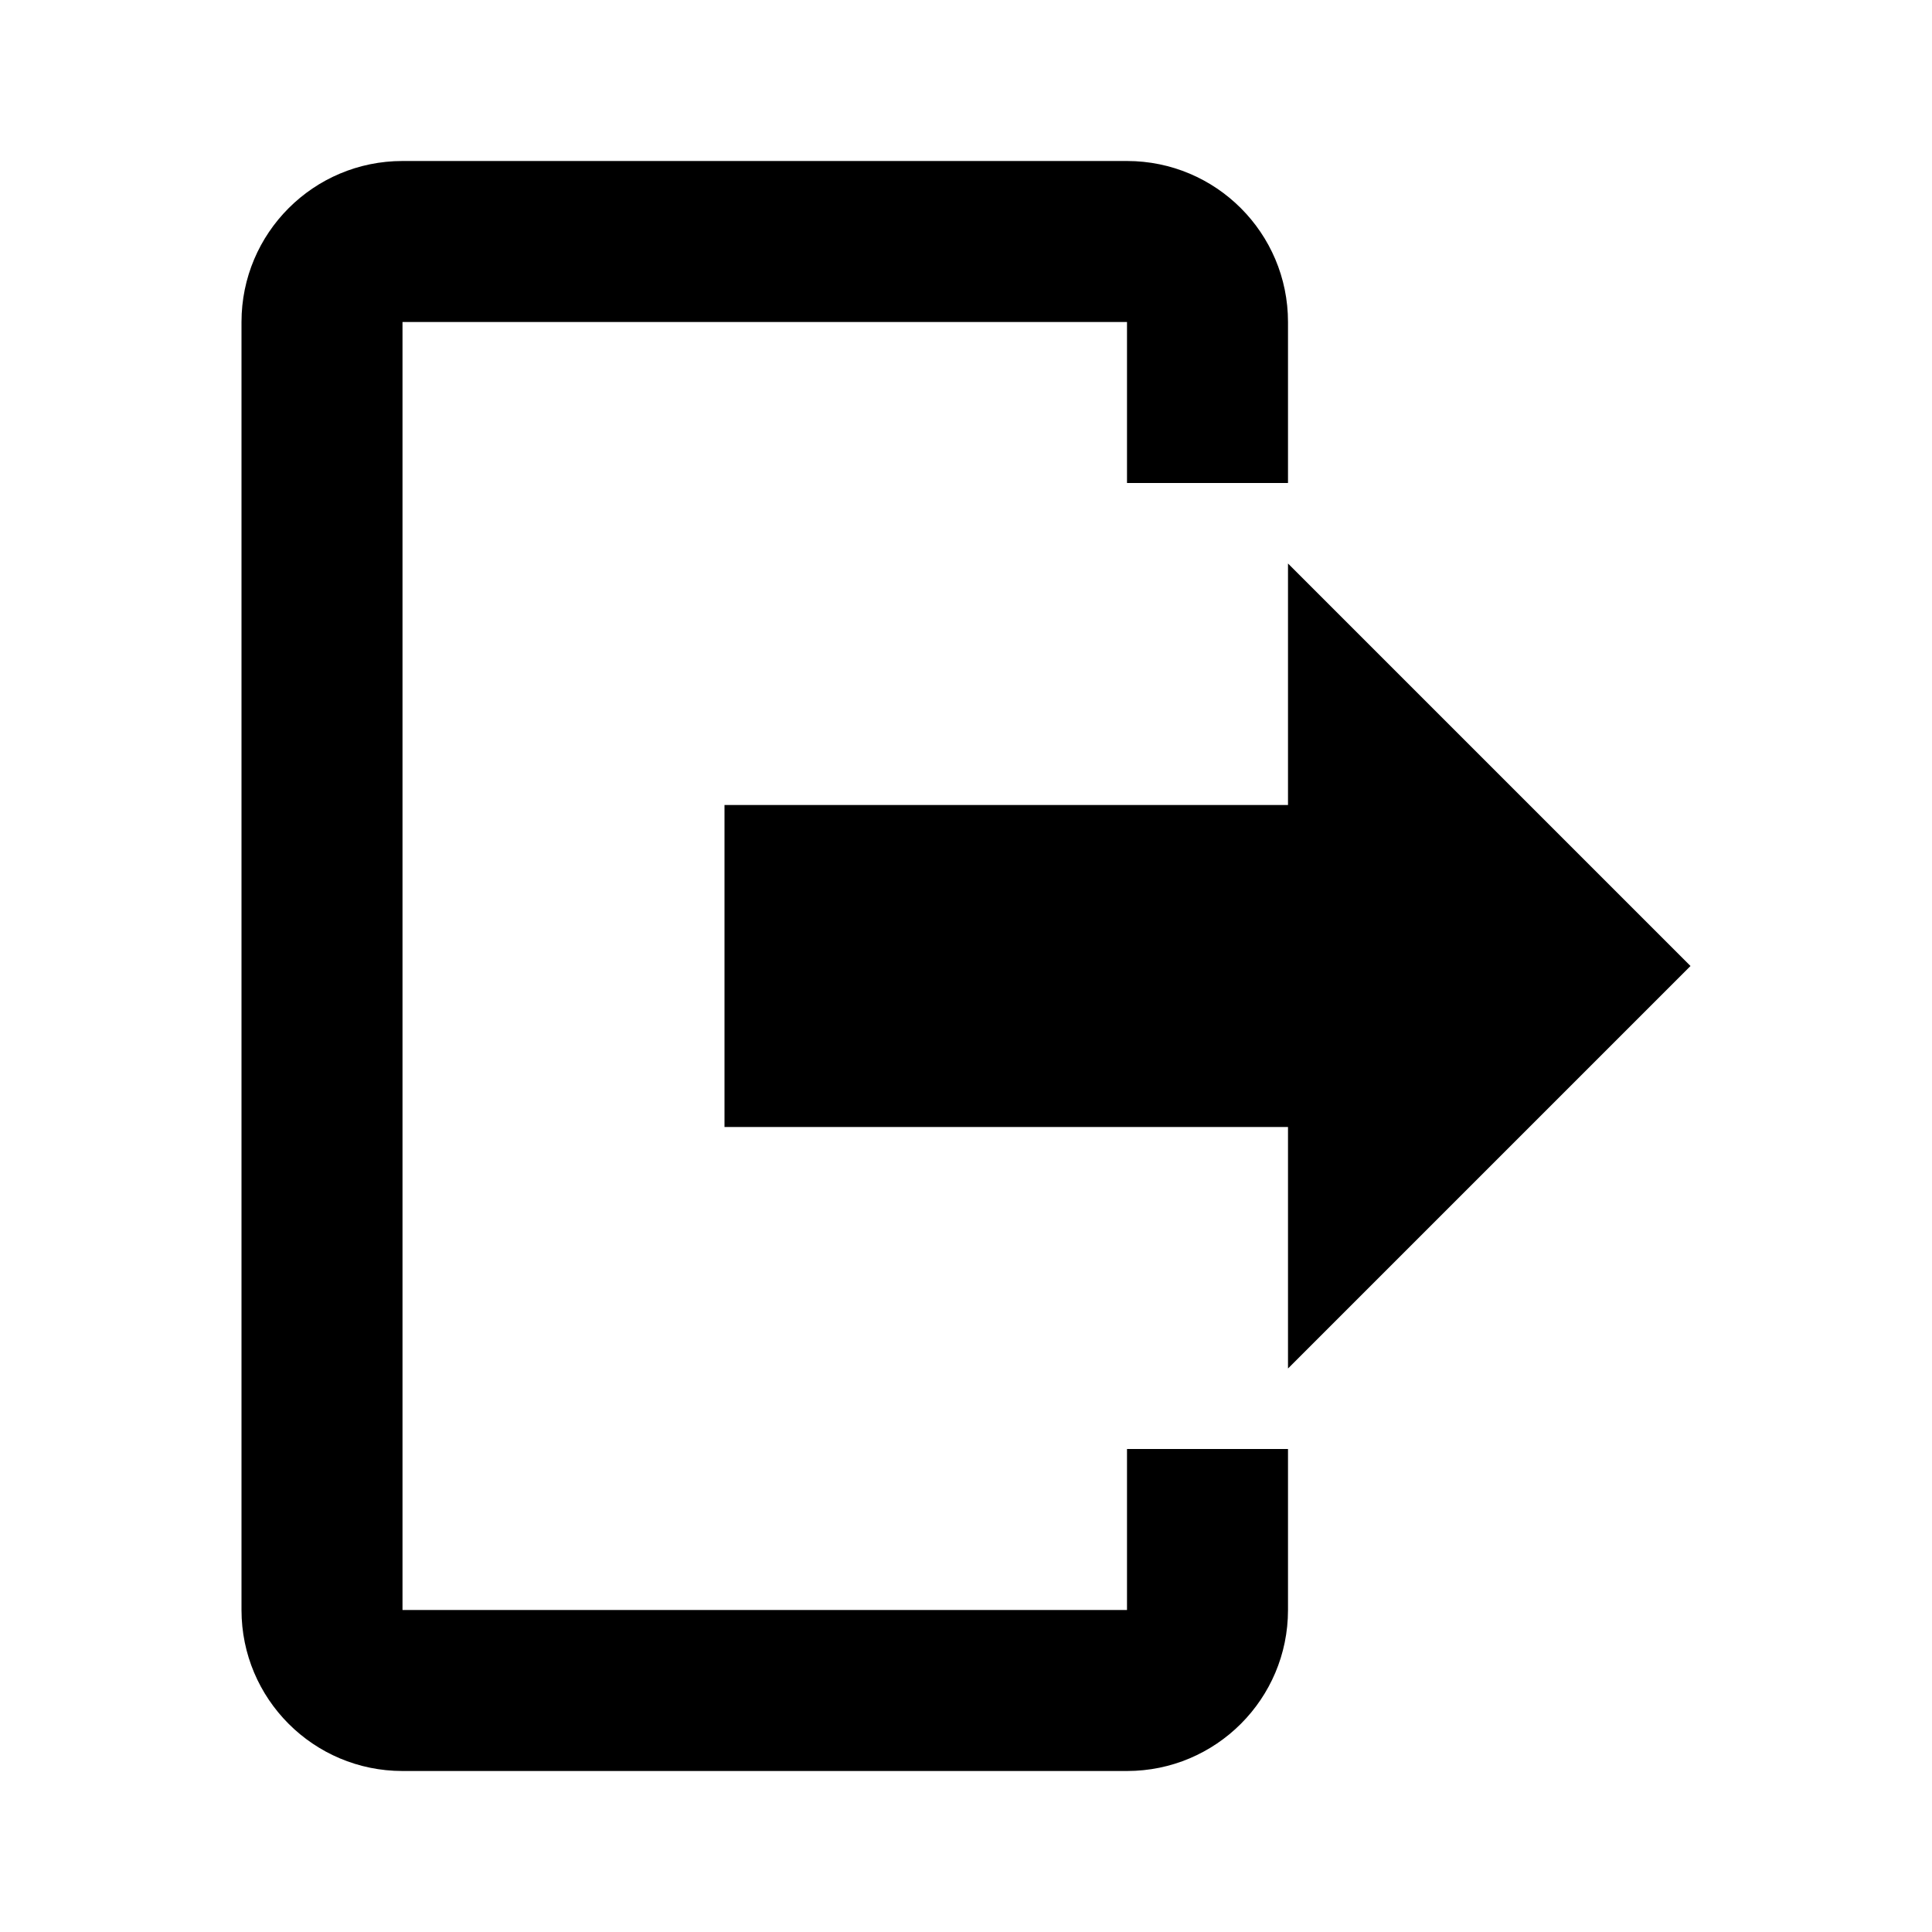
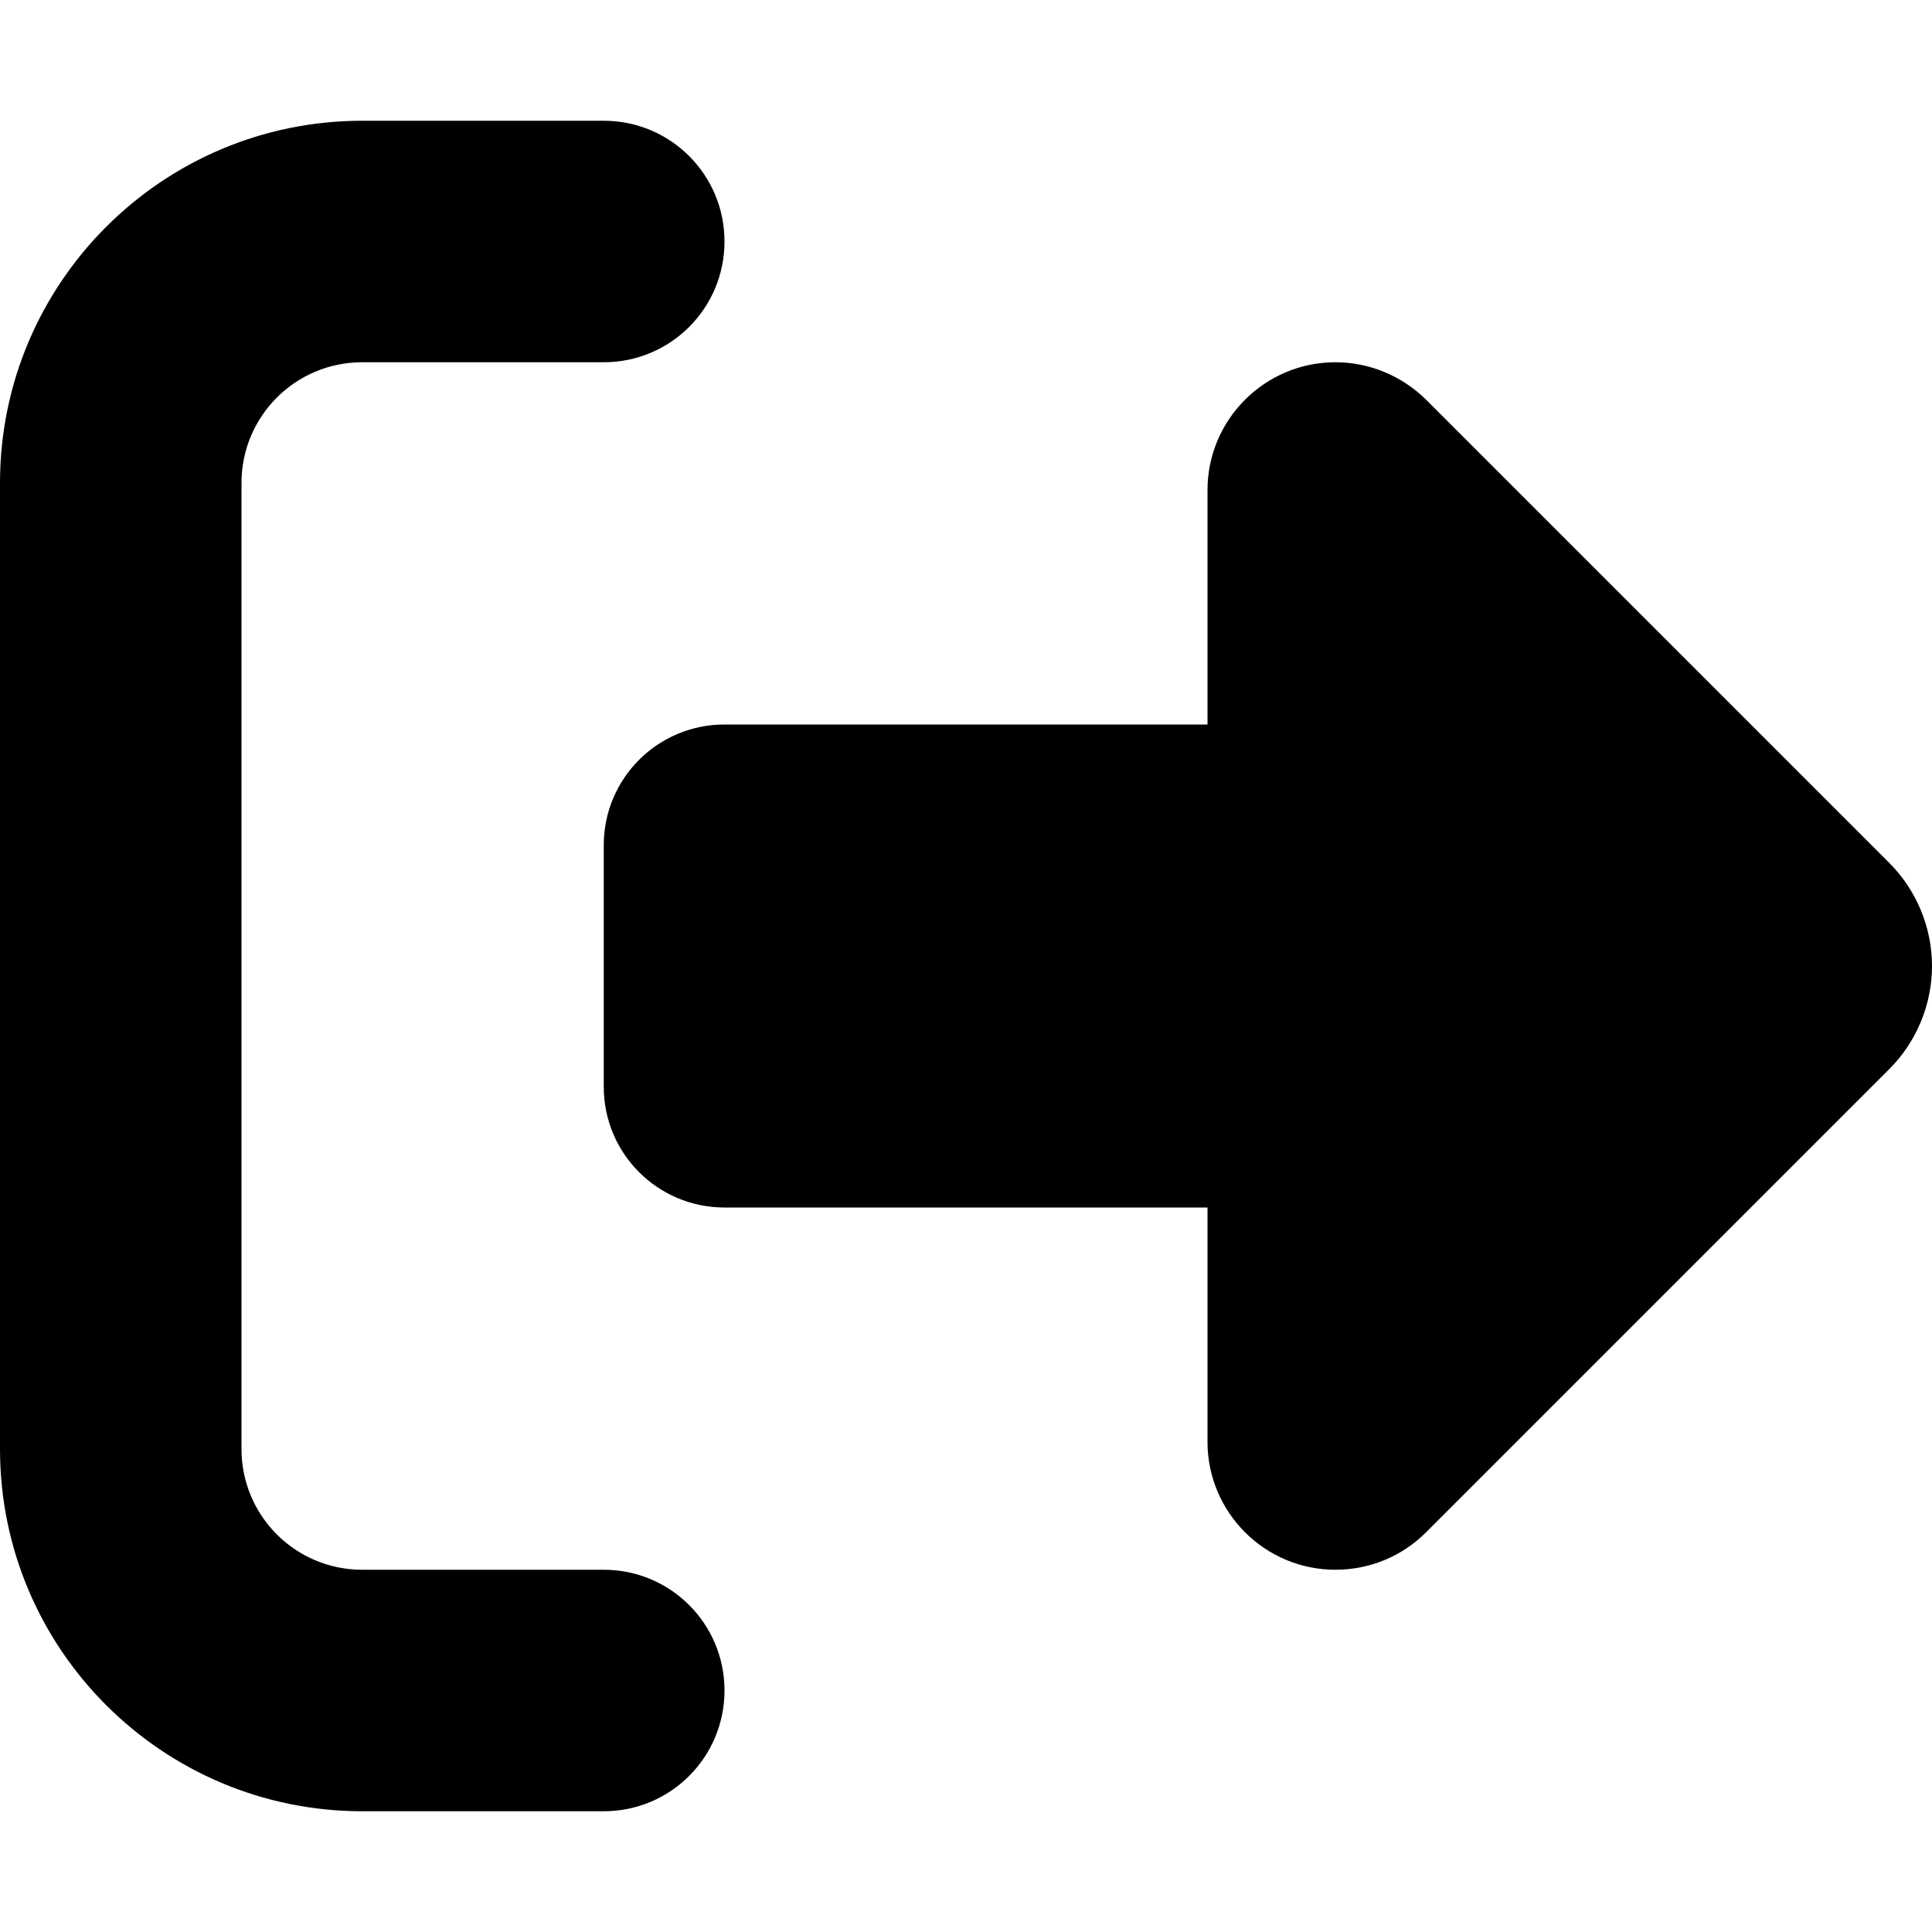
- <svg xmlns="http://www.w3.org/2000/svg" viewBox="0 0 24 24">
-   <path d="M16,17V14H9V10H16V7L21,12L16,17M14,2A2,2 0 0,1 16,4V6H14V4H5V20H14V18H16V20A2,2 0 0,1 14,22H5A2,2 0 0,1 3,20V4A2,2 0 0,1 5,2H14Z" />
+ <svg xmlns="http://www.w3.org/2000/svg" viewBox="0 0 512 512">
+   <path d="M377.9 105.9L500.7 228.7c7.2 7.2 11.3 17.1 11.3 27.3s-4.1 20.1-11.3 27.3L377.9 406.1c-6.4 6.4-15 9.9-24 9.9c-18.7 0-33.9-15.2-33.9-33.9l0-62.1-128 0c-17.7 0-32-14.3-32-32l0-64c0-17.7 14.3-32 32-32l128 0 0-62.1c0-18.7 15.2-33.9 33.9-33.9c9 0 17.6 3.6 24 9.9zM160 96L96 96c-17.7 0-32 14.3-32 32l0 256c0 17.7 14.3 32 32 32l64 0c17.7 0 32 14.3 32 32s-14.3 32-32 32l-64 0c-53 0-96-43-96-96L0 128C0 75 43 32 96 32l64 0c17.7 0 32 14.3 32 32s-14.3 32-32 32z" />
</svg>
